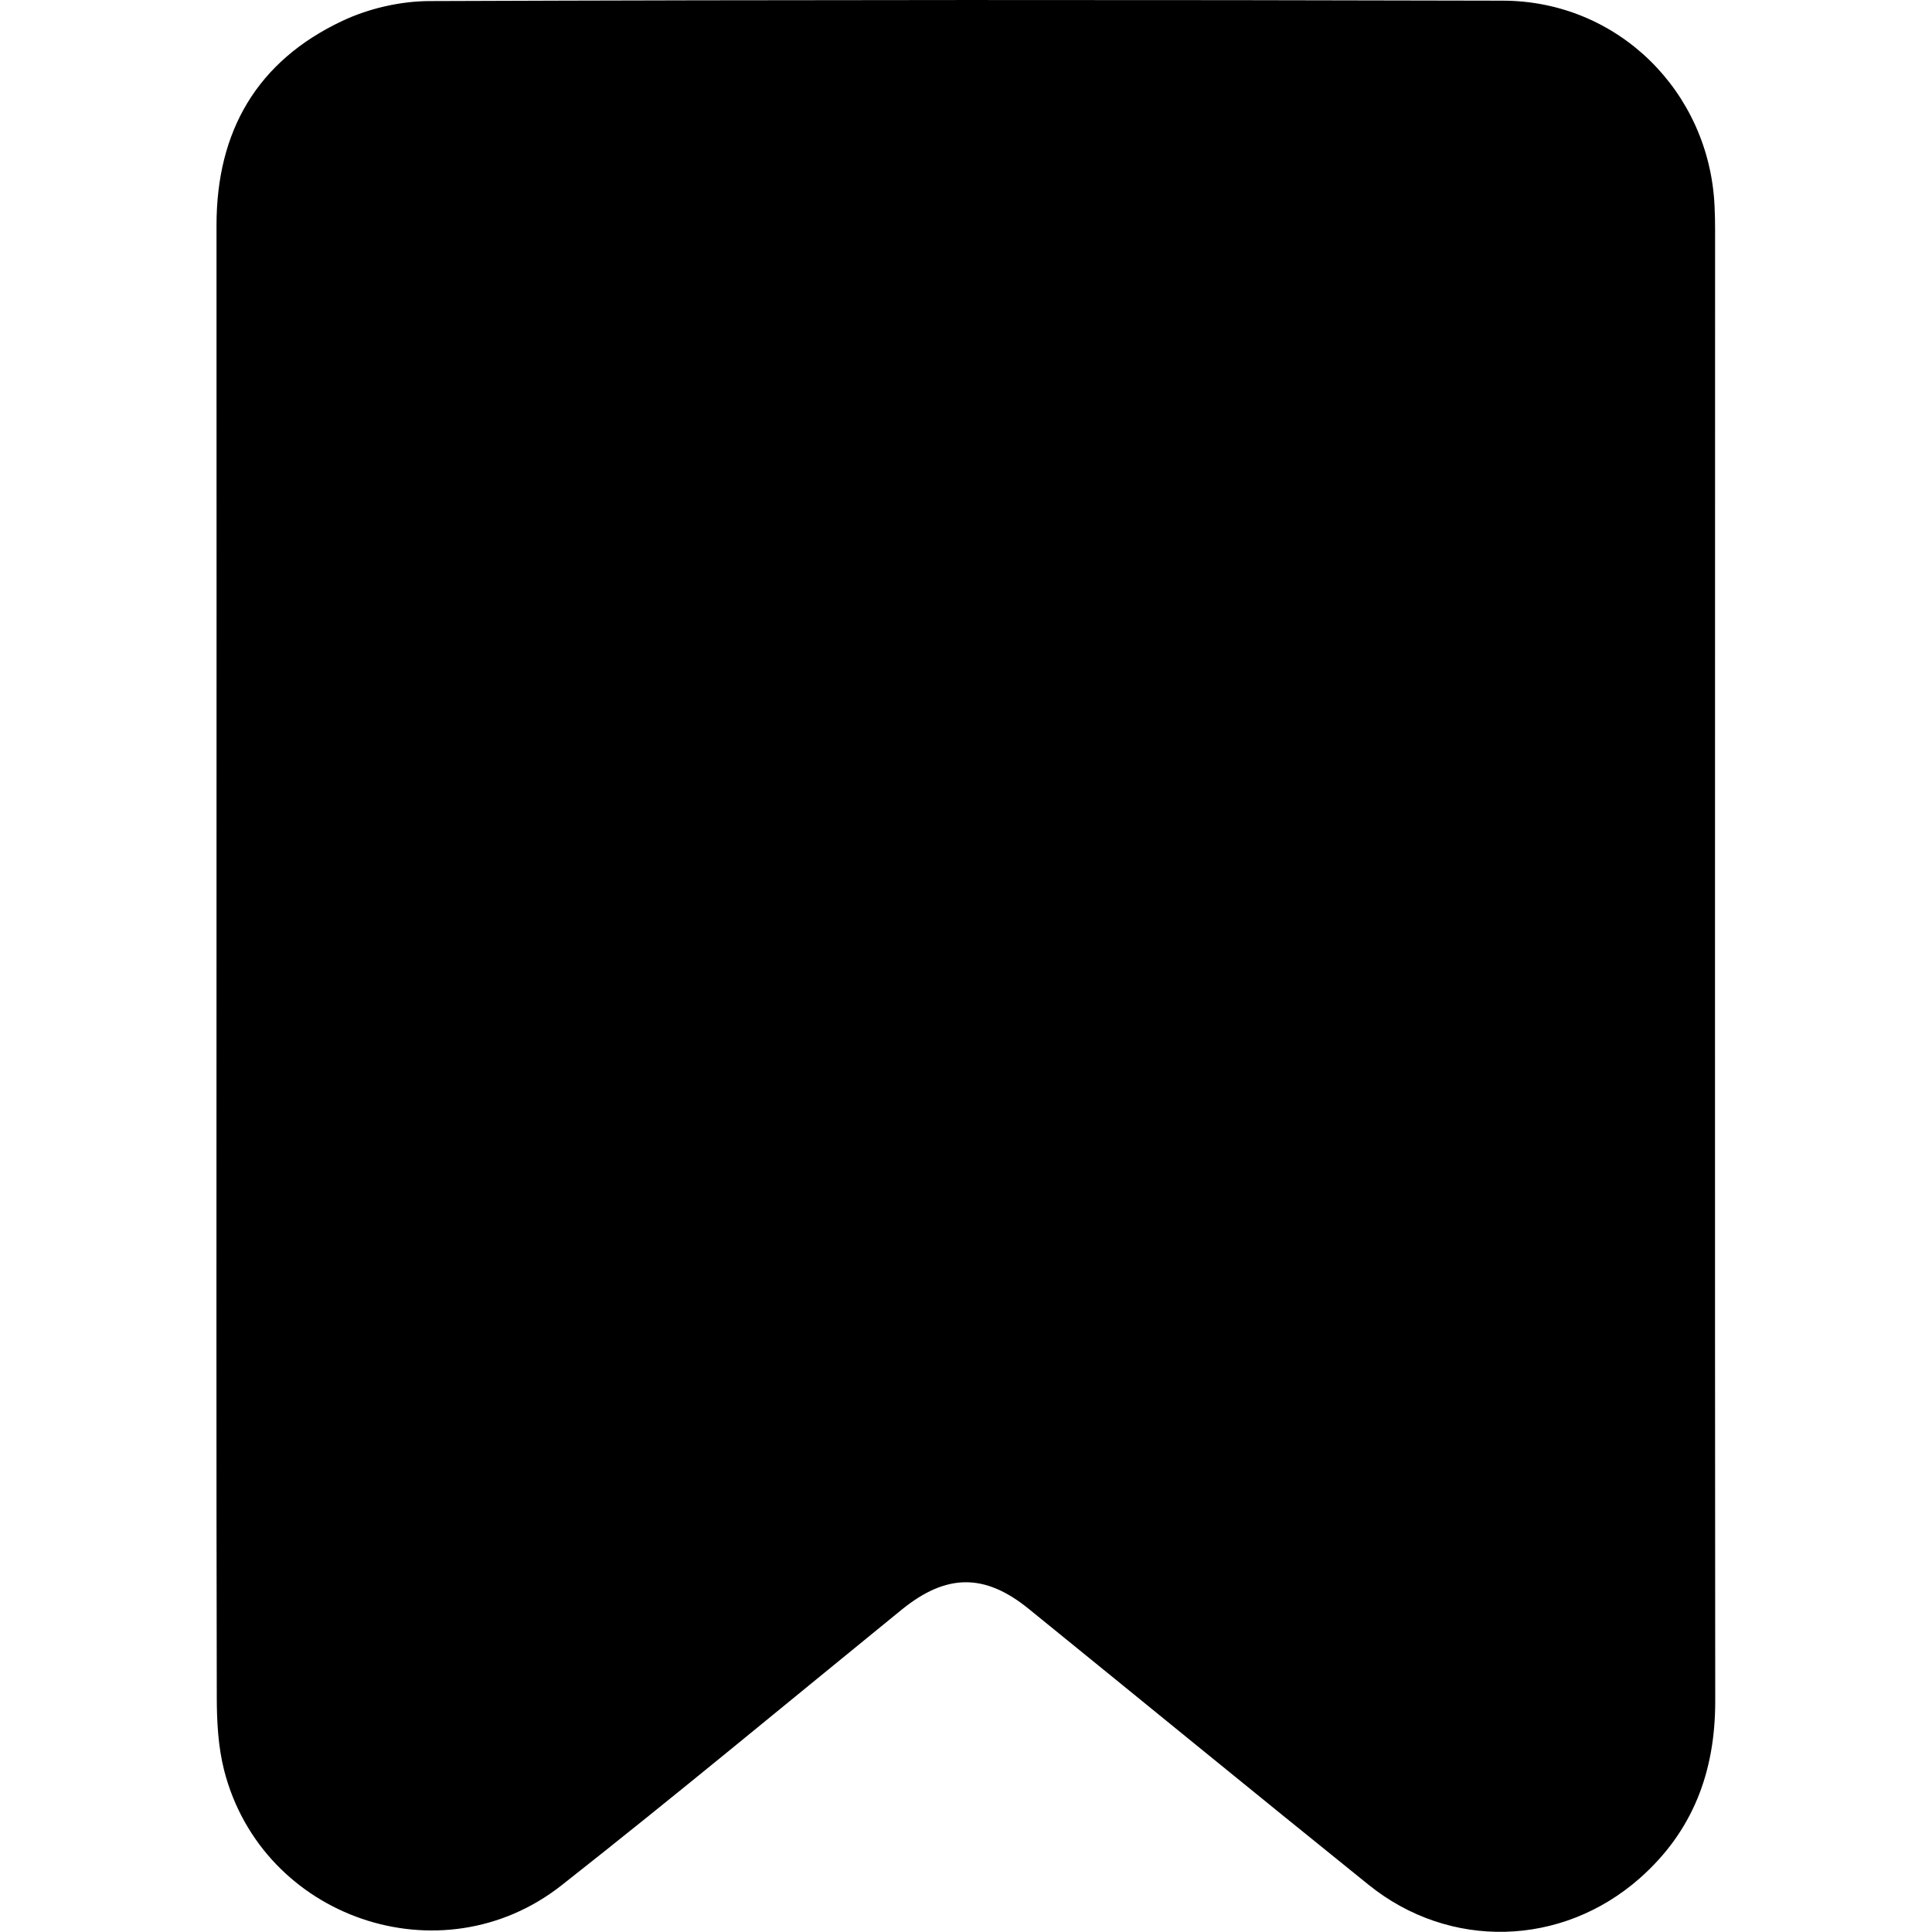
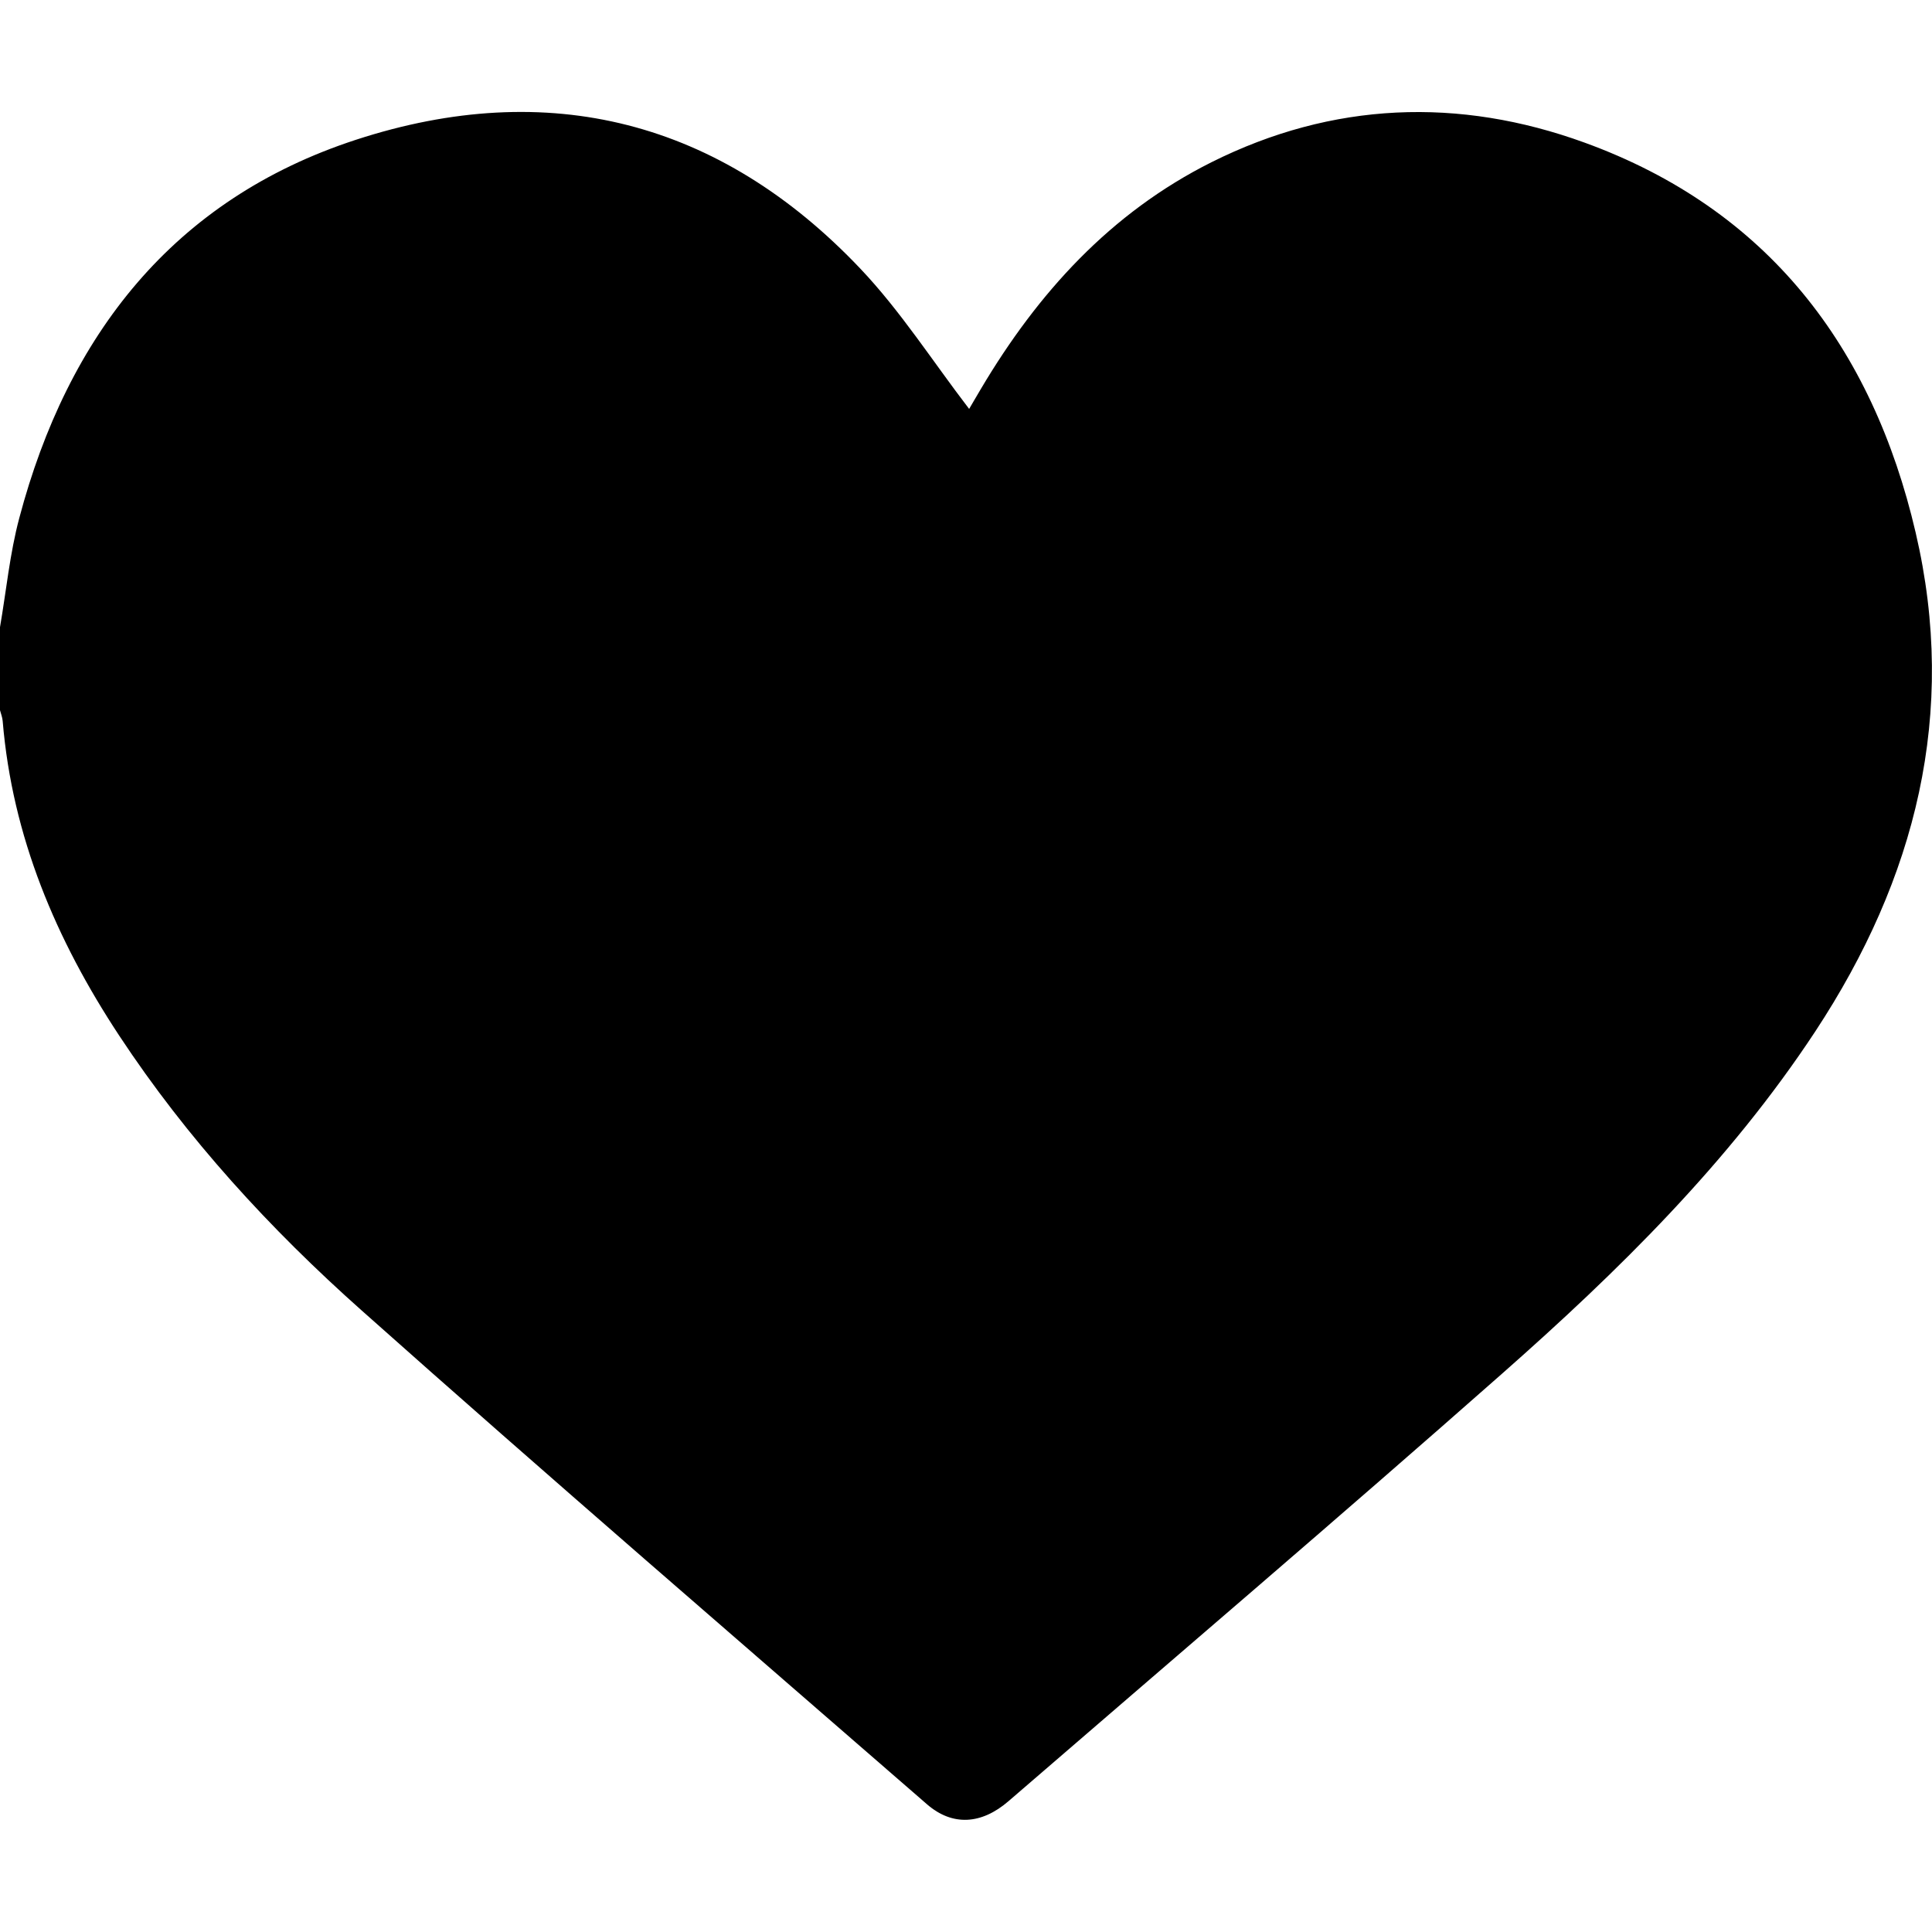
<svg xmlns="http://www.w3.org/2000/svg" version="1.1" id="Bold" x="0px" y="0px" viewBox="0 0 1442.9 1442.9" style="enable-background:new 0 0 1442.9 1442.9;" xml:space="preserve">
-   <path d="M1280.9,171.8c0-6-0.1-12-0.4-18c-3.9-85.4-72.2-153.1-158-153.3C855.2-0.2,588-0.2,320.7,0.8c-21.8,0.1-45.3,5.5-65,14.8  c-63.7,30-94,82.3-94,152.6c0.1,184.2,0,368.3,0,552.5c0,182.2-0.2,364.3,0.2,546.5c0,18.4,1,37.3,5.5,55  c28.3,110.4,162.1,156.5,251.9,85.9c85.7-67.4,169.6-137.2,254.2-206c33.2-26.9,61.8-27.3,94.7-0.6c84.7,68.7,169.1,137.8,254,206.2  c60.4,48.7,144.3,46.4,202.5-5c39.6-35,56.3-79.4,56.3-132C1280.7,904.4,1280.9,538.1,1280.9,171.8z" />
+   <g>
+     <path d="M1355.8,770.2c-64.4,97.8-147.1,179.1-234.2,255.9c-121.8,107.5-245.4,212.8-368.3,319c-20.3,17.6-42,18.9-61,2.4   c-141-122.6-282.6-244.5-422.1-368.7C201.7,917.9,139.7,850.3,89,773.4C41.8,701.8,9.2,624.9,2,538.5c-0.2-2.7-1.3-5.4-2-8.1v-62   c4.7-27.2,7.3-54.9,14.4-81.5c36.1-136.3,114.9-237.9,251.4-282.5c143.7-46.9,271.9-14.3,376.7,96.2c30.1,31.7,54,69.2,81.3,104.8   c2-3.3,5.3-9.2,8.8-15C775,218.9,829.3,159,904.7,121.2c90.5-45.3,184.9-48.8,278.7-14.7c136.7,49.7,215,152.5,247.3,291.3   C1462.2,532.6,1430.8,656.2,1355.8,770.2z" />
+   </g>
</svg>
